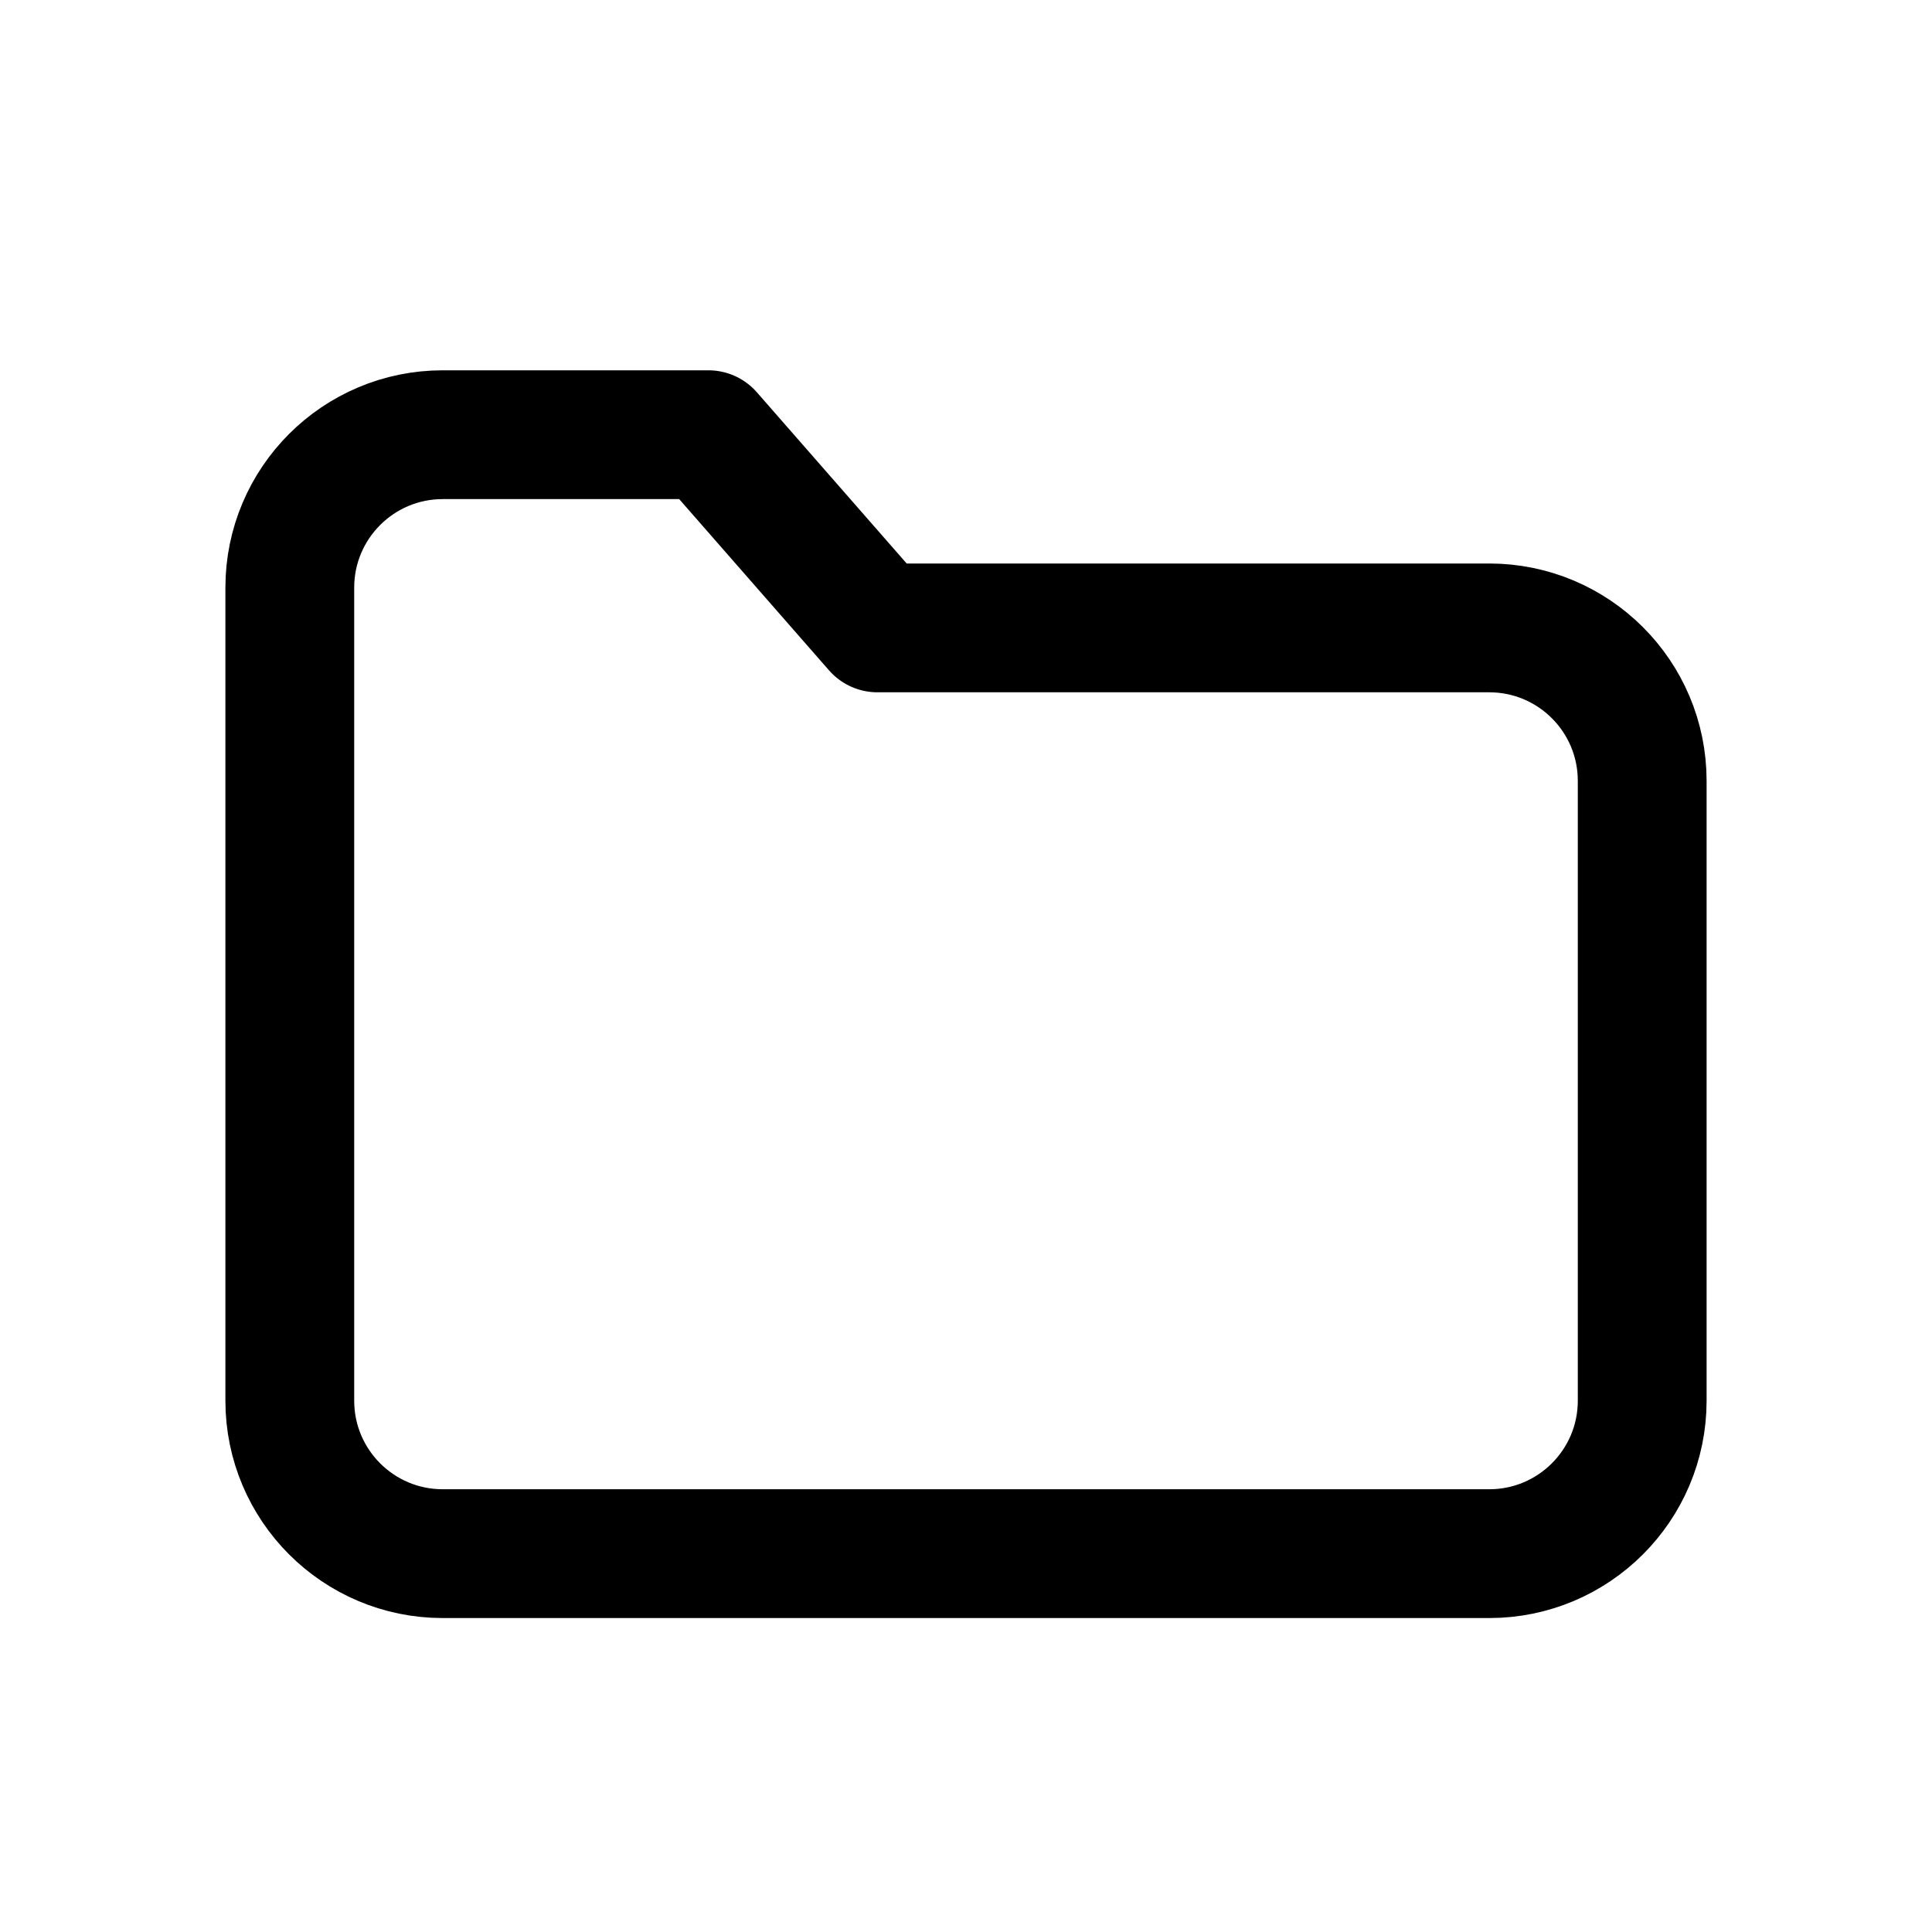
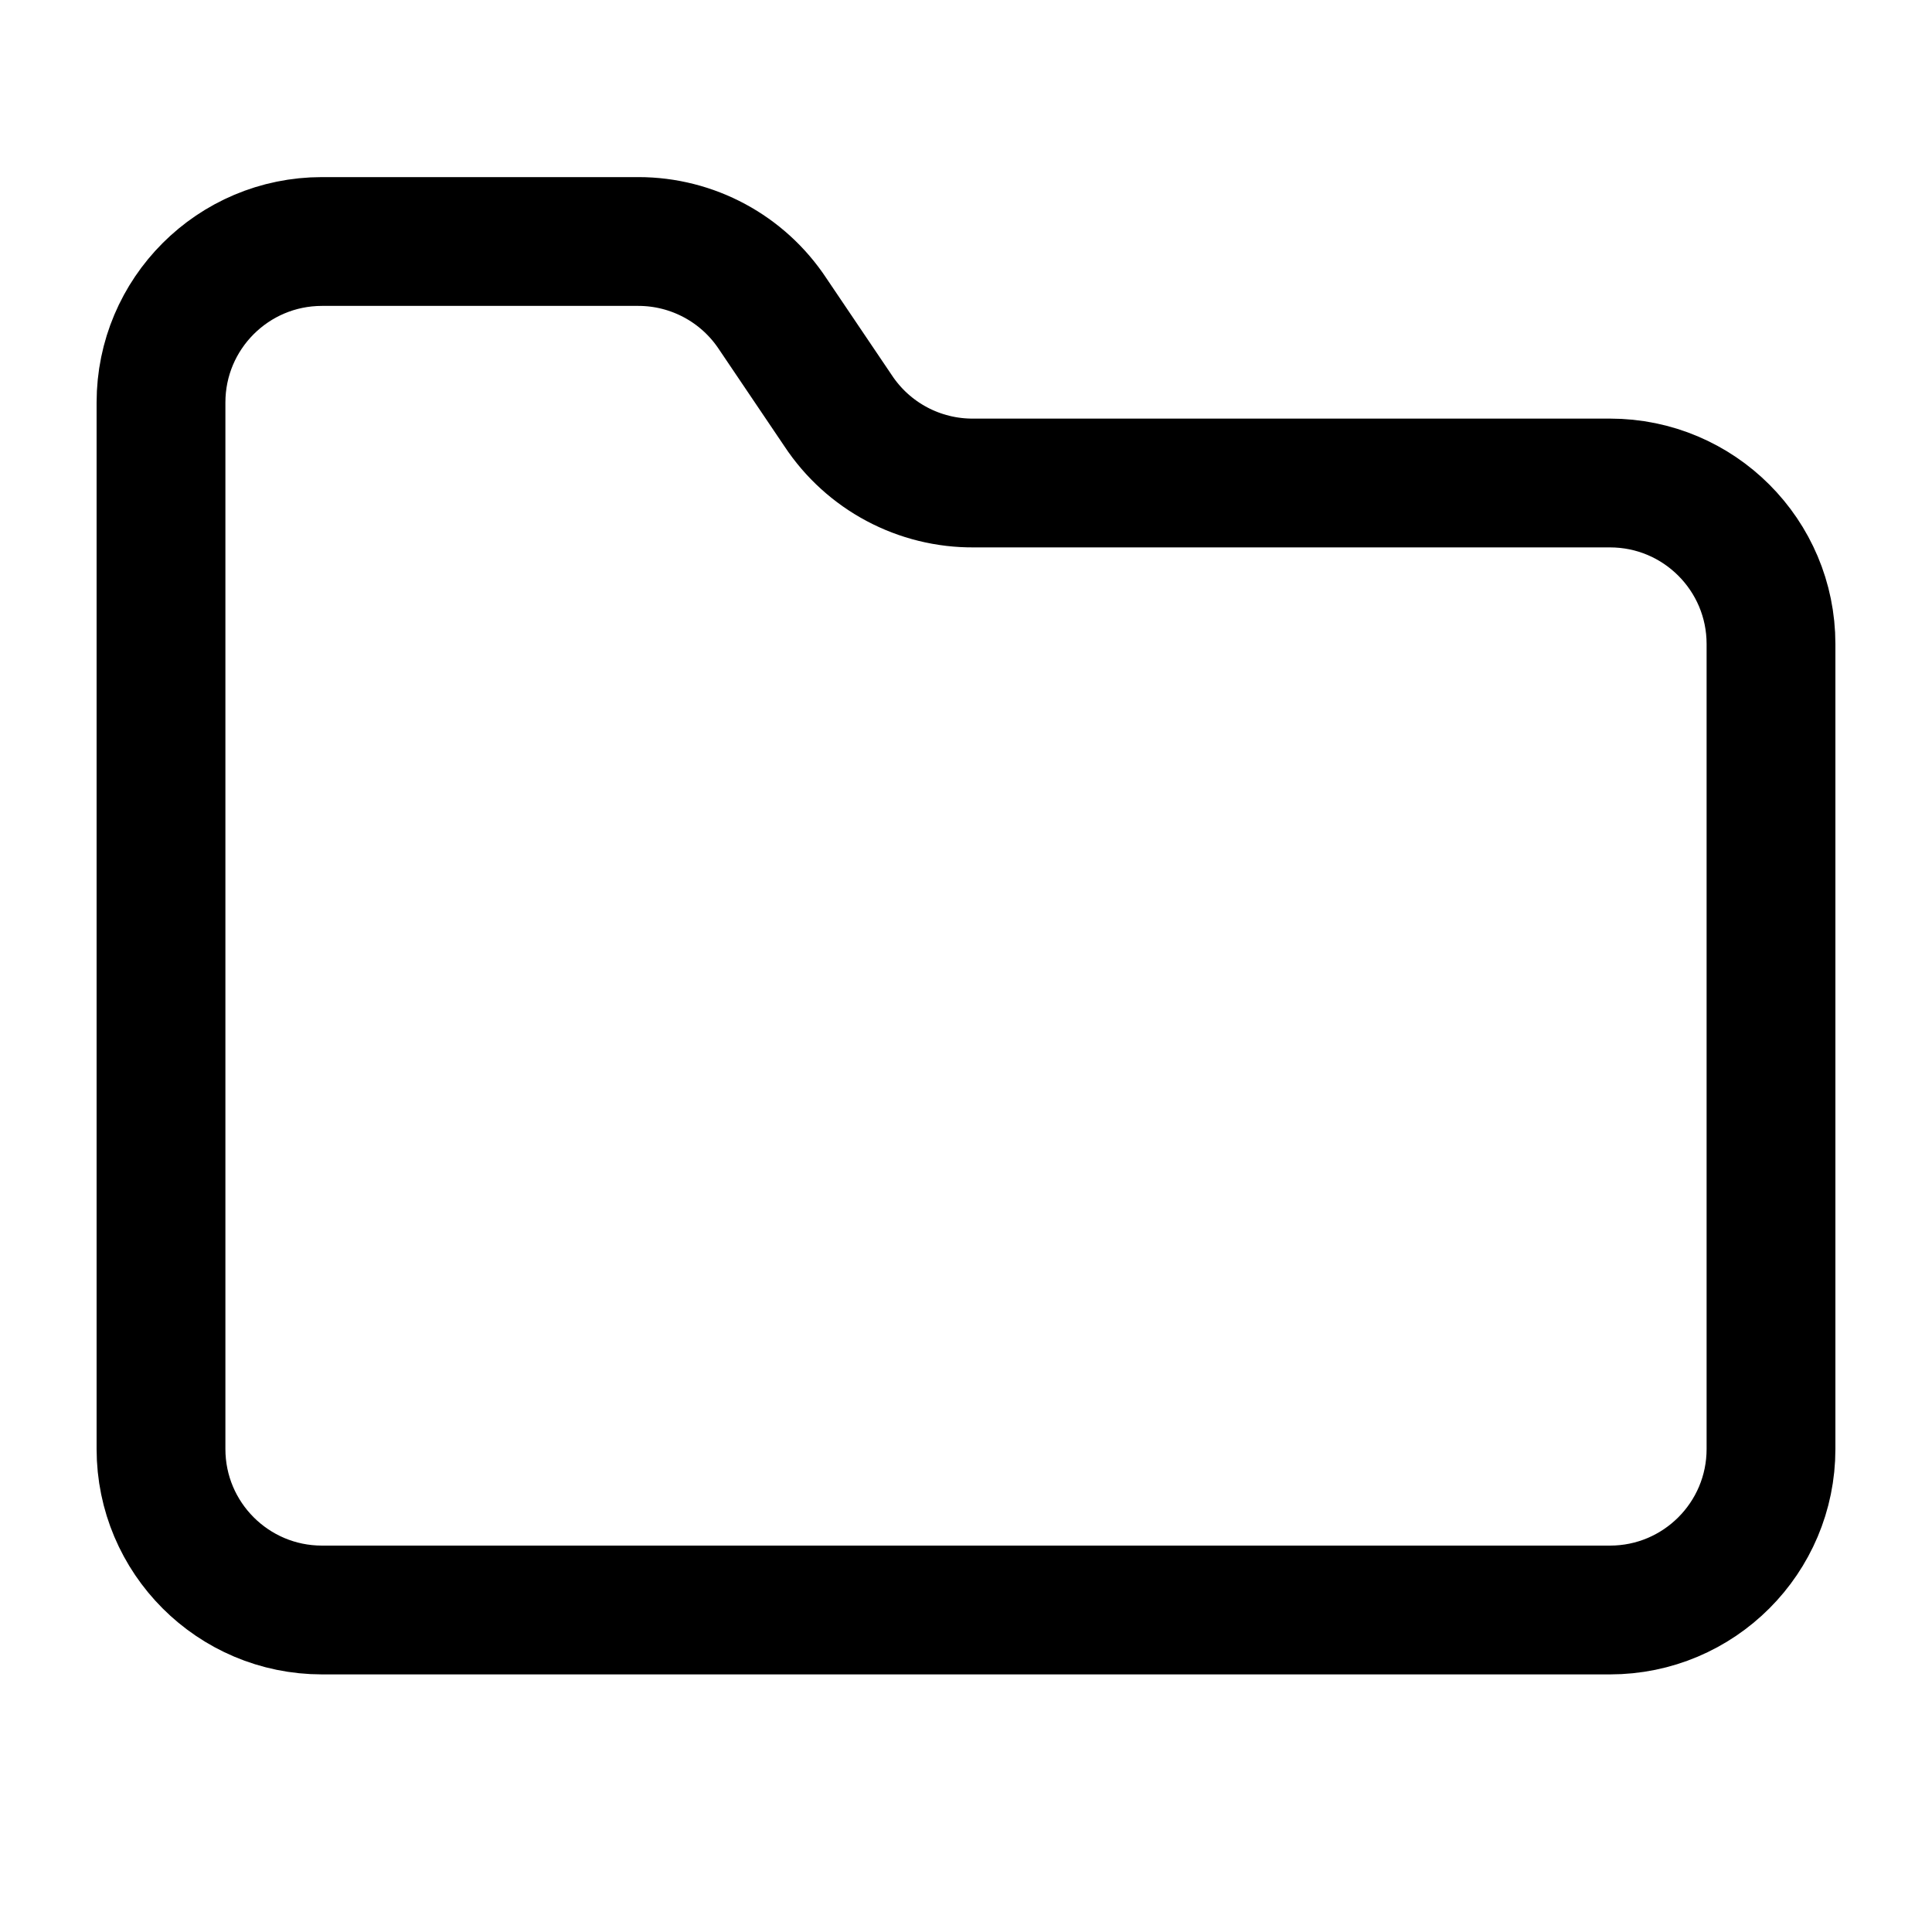
<svg xmlns="http://www.w3.org/2000/svg" viewBox="0 0 24 24" width="24" height="24" fill="none" stroke="currentColor" stroke-width="1.6" stroke-linecap="round" stroke-linejoin="round">
-   <path d="M3.6 7.3a1.9 1.9 0 0 1 1.9-1.9h3.3l2.1 2.4h7.6a1.9 1.9 0 0 1 1.9 1.9v7.7a1.9 1.9 0 0 1-1.9 1.9H5.5a1.9 1.9 0 0 1-1.9-1.9Z" />
+   <path d="M20 20a2 2 0 0 0 2-2V8a2 2 0 0 0-2-2h-7.9a2 2 0 0 1-1.69-.9L9.6 3.9A2 2 0 0 0 7.93 3H4a2 2 0 0 0-2 2v13a2 2 0 0 0 2 2Z" />
</svg>
